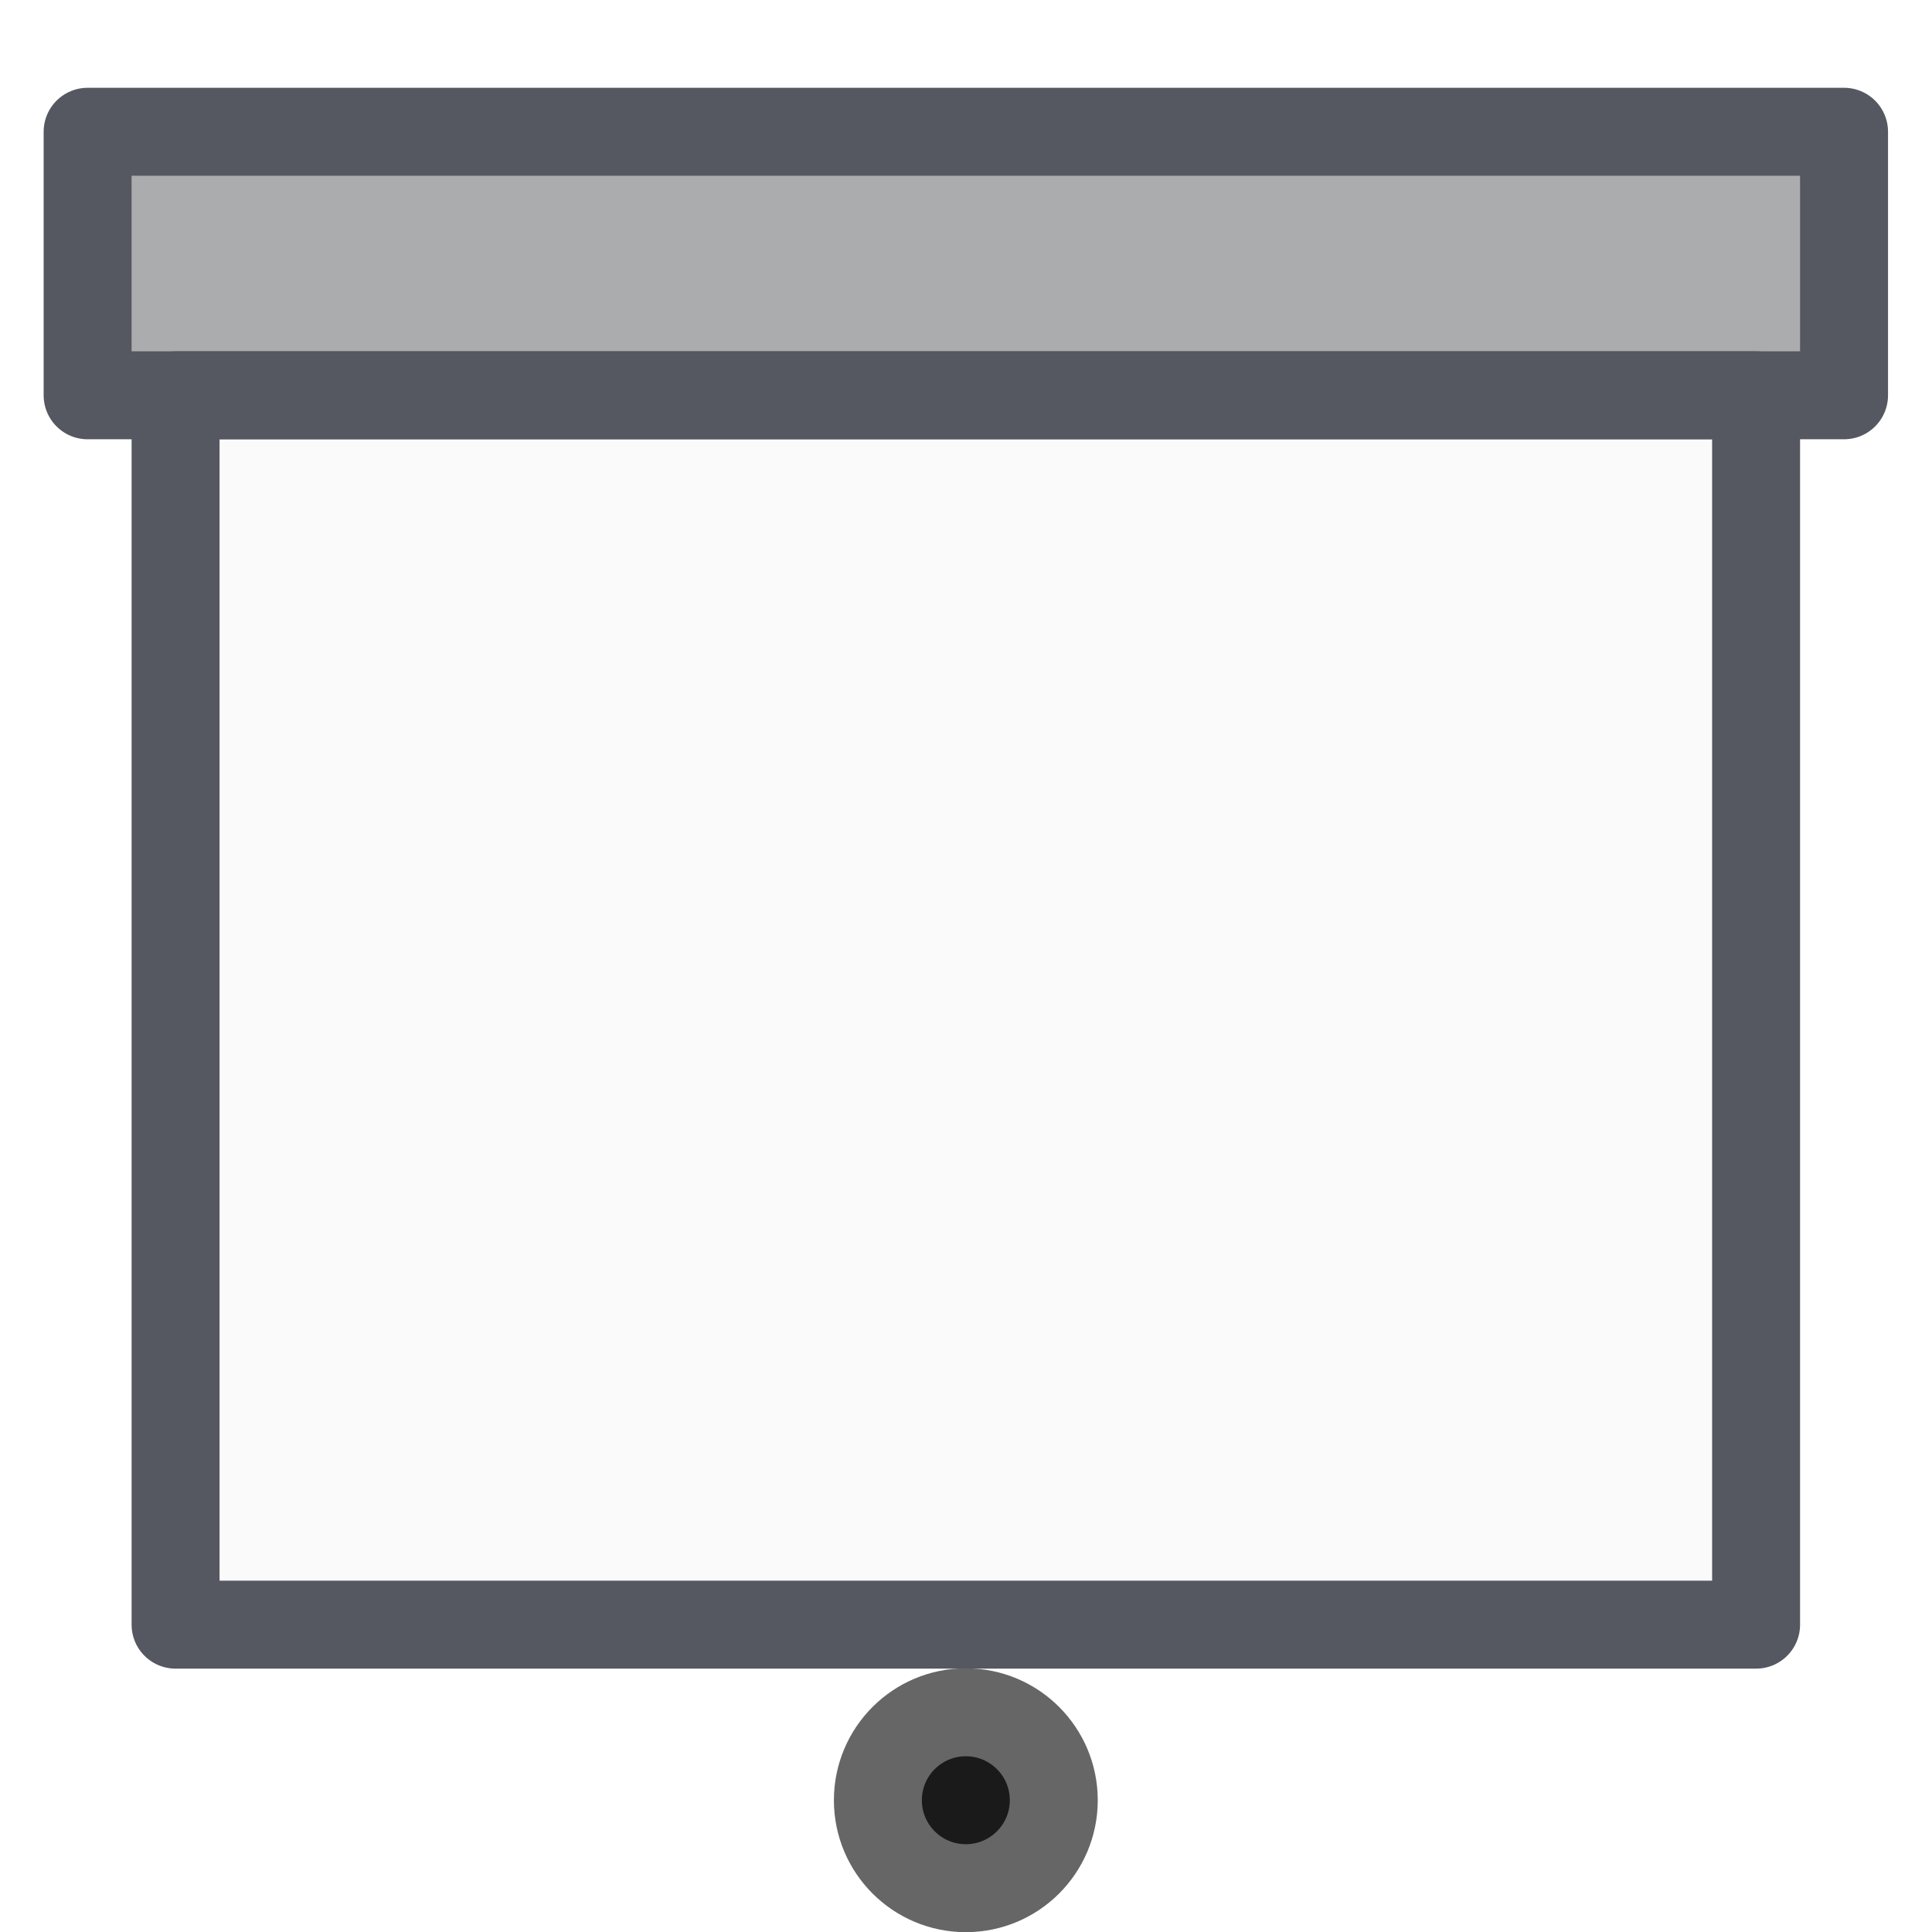
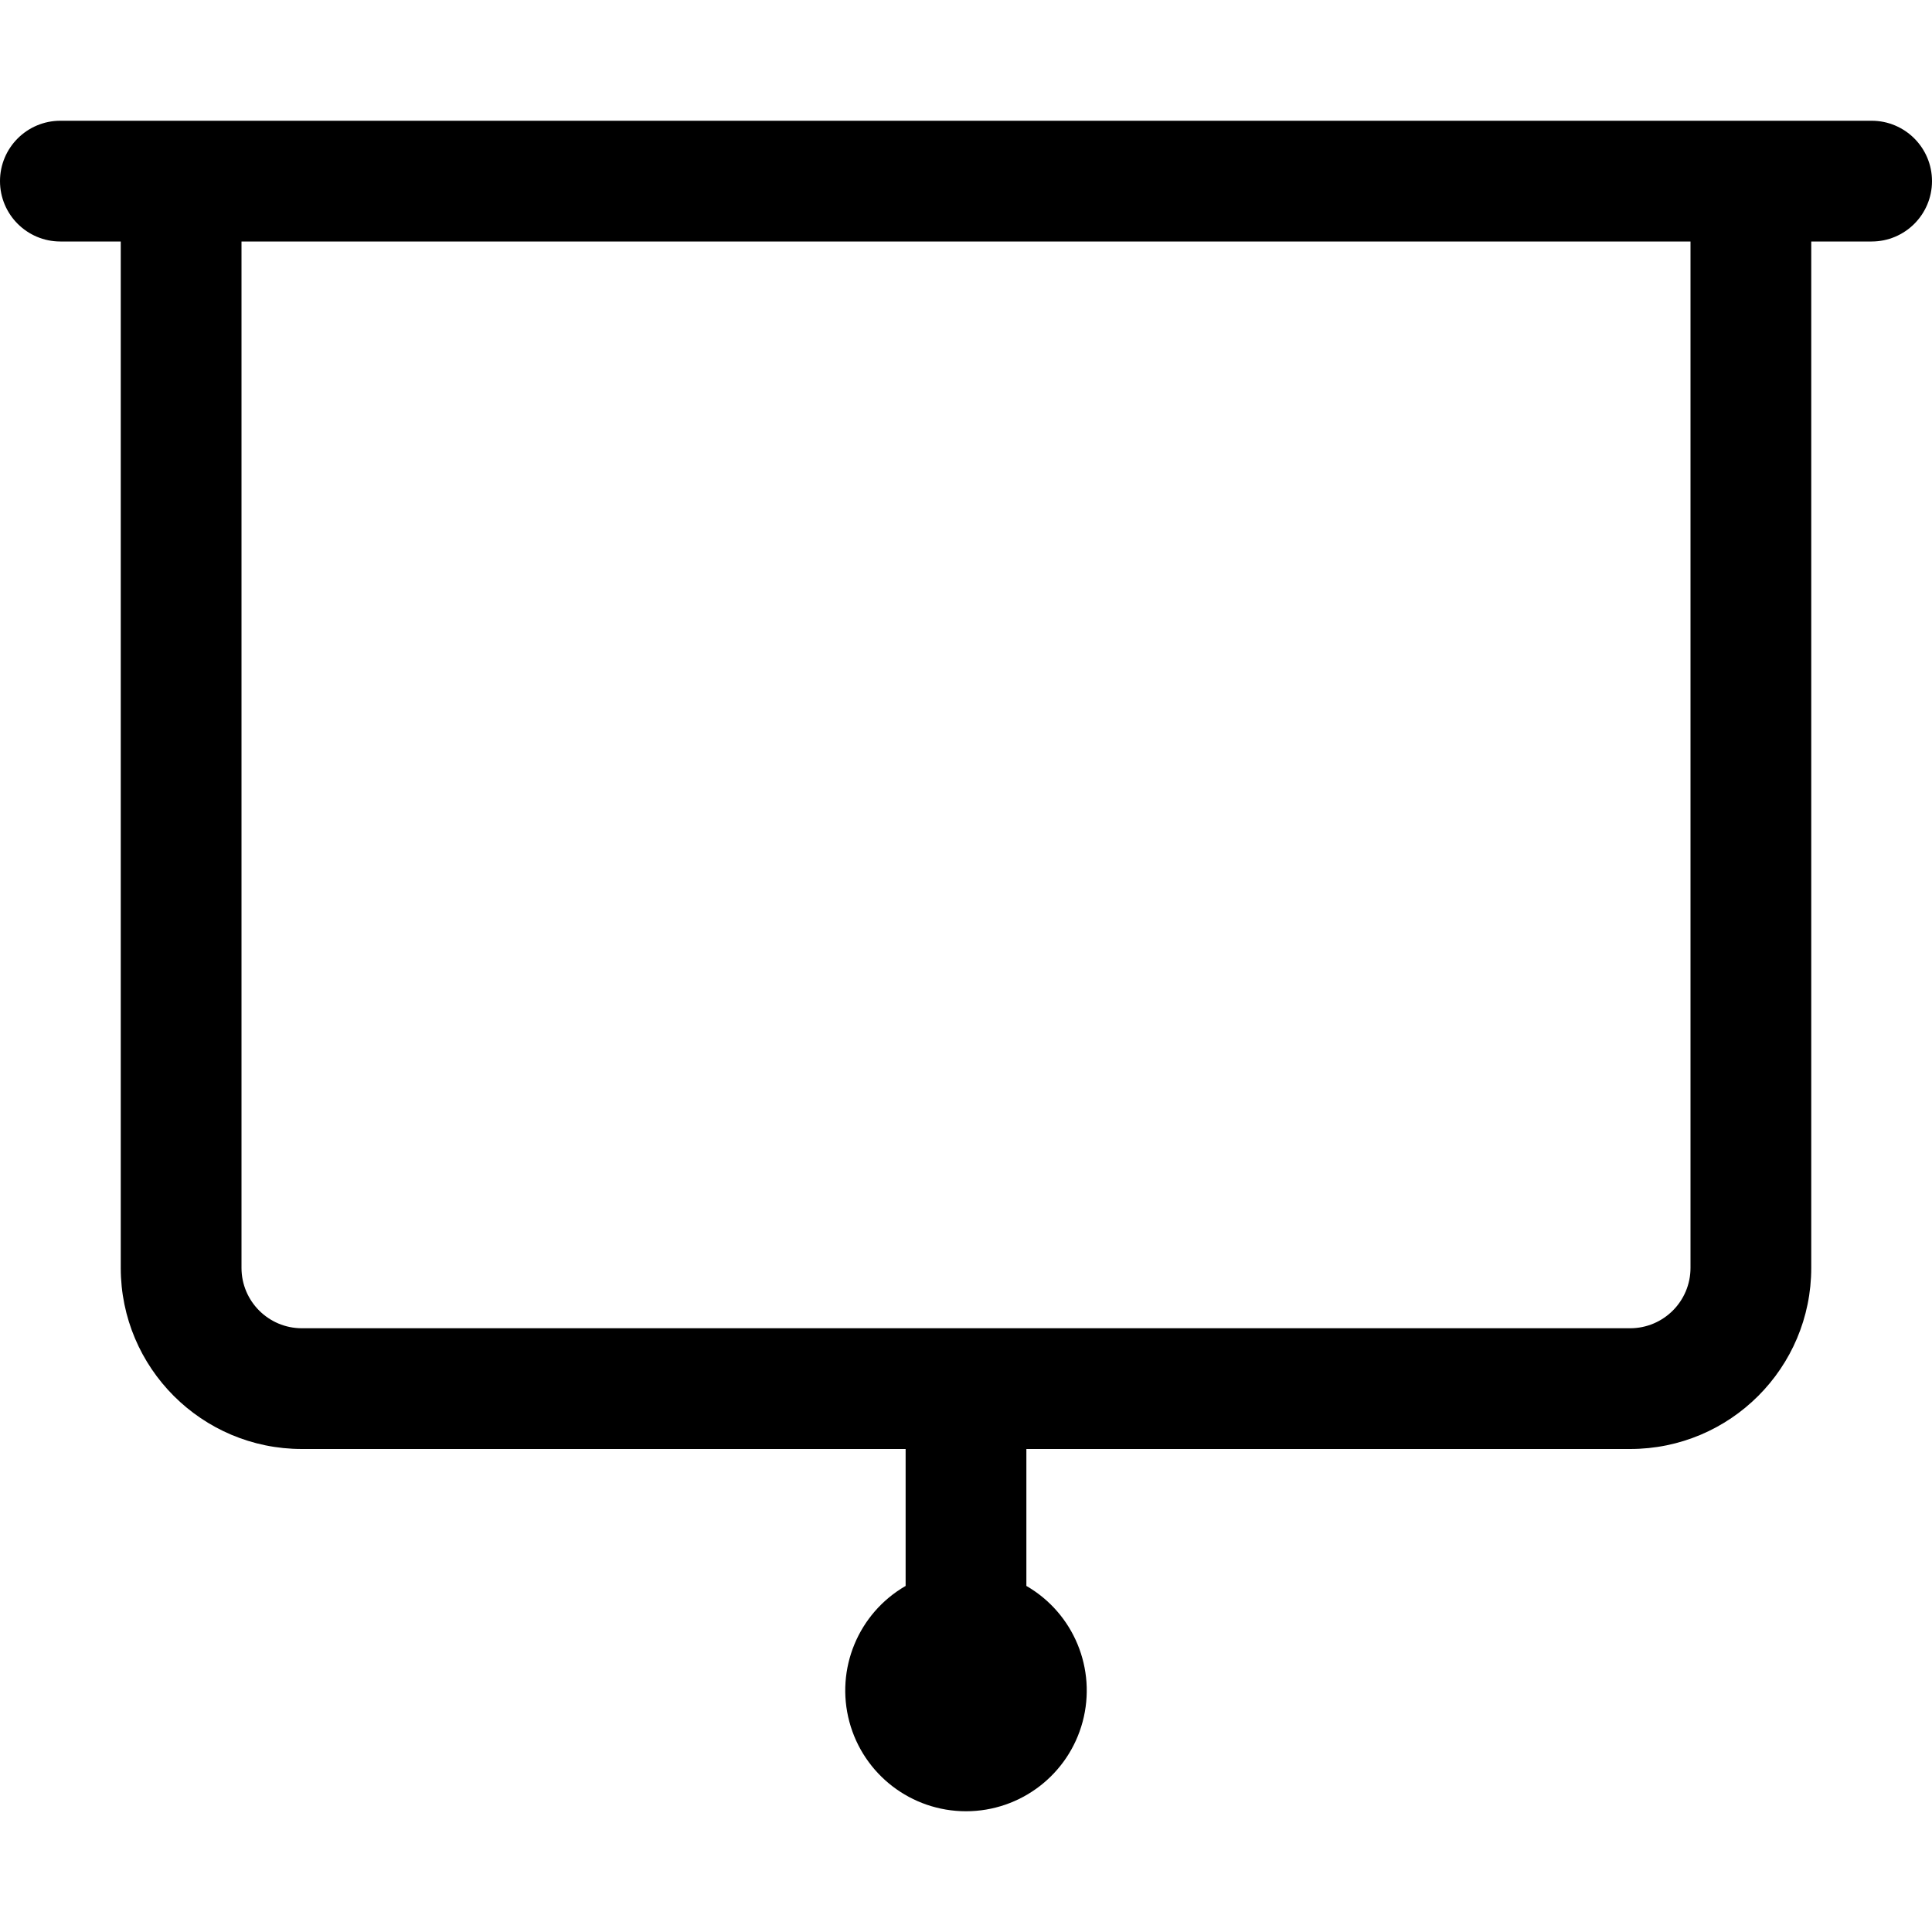
- <svg xmlns="http://www.w3.org/2000/svg" viewBox="0 0 5.821 5.821" height="22" width="22">
-   <defs>
-     <linearGradient id="b">
-       <stop style="stop-color:#c6f27b;stop-opacity:1" offset="0" />
-       <stop style="stop-color:#93d049;stop-opacity:1" offset="1" />
-     </linearGradient>
-     <linearGradient id="a">
-       <stop style="stop-color:#c396eb;stop-opacity:1" offset="0" />
-       <stop style="stop-color:#9d68d7;stop-opacity:1" offset="1" />
-     </linearGradient>
-     <linearGradient id="f">
-       <stop offset="0" style="stop-color:#64baff;stop-opacity:1" />
-       <stop offset="1" style="stop-color:#3689e6;stop-opacity:1" />
-     </linearGradient>
-     <linearGradient id="c">
-       <stop style="stop-color:#eaece9;stop-opacity:1" offset="0" />
-       <stop style="stop-color:#abacae;stop-opacity:1" offset="1" />
-     </linearGradient>
-     <linearGradient id="e">
-       <stop offset="0" style="stop-color:#d4d4d4;stop-opacity:1" />
-       <stop offset="1" style="stop-color:#fafafa;stop-opacity:1" />
-     </linearGradient>
-     <linearGradient id="d">
-       <stop offset="0" style="stop-color:#cad0c6;stop-opacity:1" />
-       <stop offset=".5" style="stop-color:#eaece9;stop-opacity:1" />
-       <stop offset="1" style="stop-color:#c5cbc0;stop-opacity:1" />
-     </linearGradient>
-   </defs>
-   <g transform="translate(-162.643 -221.159)">
-     <path style="fill:#fafafa;stroke:none;stroke-width:.265;stroke-linecap:round;stroke-linejoin:round;stroke-miterlimit:4;stroke-dasharray:none;stroke-opacity:1;paint-order:stroke markers fill;stop-color:#000" d="M163.172 222.35h4.762v3.704h-4.762z" />
-     <flowRoot transform="translate(276.041 227.962) scale(.26458)" xml:space="preserve" style="font-style:normal;font-weight:400;font-size:40px;line-height:1.25;font-family:sans-serif;letter-spacing:0;word-spacing:0;fill:#000;fill-opacity:1;stroke:none">
-       <flowRegion>
-         <path d="M-189.295-10.609H92.319v581.072h-281.614z" />
-       </flowRegion>
-       <flowPara />
-     </flowRoot>
-     <path style="fill:#abacae;stroke:none;stroke-width:.265;stroke-linecap:round;stroke-linejoin:round;stroke-miterlimit:4;stroke-dasharray:none;stroke-opacity:1;paint-order:stroke markers fill;stop-color:#000" d="M162.907 221.556h5.292v.794h-5.292z" />
-     <path style="fill:none;stroke:#555761;stroke-width:.265;stroke-linecap:round;stroke-linejoin:round;stroke-miterlimit:4;stroke-dasharray:none;stroke-opacity:1;paint-order:stroke markers fill;stop-color:#000" d="M162.907 221.556h5.292v.794h-5.292z" />
-     <path style="fill:none;stroke:#555761;stroke-width:.265;stroke-linecap:round;stroke-linejoin:round;stroke-miterlimit:4;stroke-dasharray:none;stroke-opacity:1;paint-order:stroke markers fill;stop-color:#000" d="M163.172 222.35h4.762v3.704h-4.762z" />
-     <circle style="fill:#1a1a1a;stroke:none;stroke-width:.529;stroke-linecap:round;stroke-linejoin:round;stroke-miterlimit:4;stroke-dasharray:none;stroke-opacity:1;paint-order:stroke markers fill;stop-color:#000" cx="165.553" cy="226.583" r=".265" />
-     <circle style="fill:none;stroke:#666;stroke-width:.265;stroke-linecap:round;stroke-linejoin:round;stroke-miterlimit:4;stroke-dasharray:none;stroke-opacity:1;paint-order:stroke markers fill;stop-color:#000" cx="165.553" cy="226.583" r=".265" />
-   </g>
+ <svg xmlns="http://www.w3.org/2000/svg" width="16" height="16" fill="currentColor" class="bi bi-easel3" viewBox="0 0 16 16">
+   <path fill-rule="evenodd" d="M8.5 13.134V12h5a1.5 1.5 0 0 0 1.5-1.5V2h.5a.5.5 0 0 0 0-1H.5a.5.5 0 0 0 0 1H1v8.5A1.5 1.5 0 0 0 2.5 12h5v1.134a1 1 0 1 0 1 0ZM2 2v8.5a.5.5 0 0 0 .5.5h11a.5.5 0 0 0 .5-.5V2H2Z" />
</svg>
